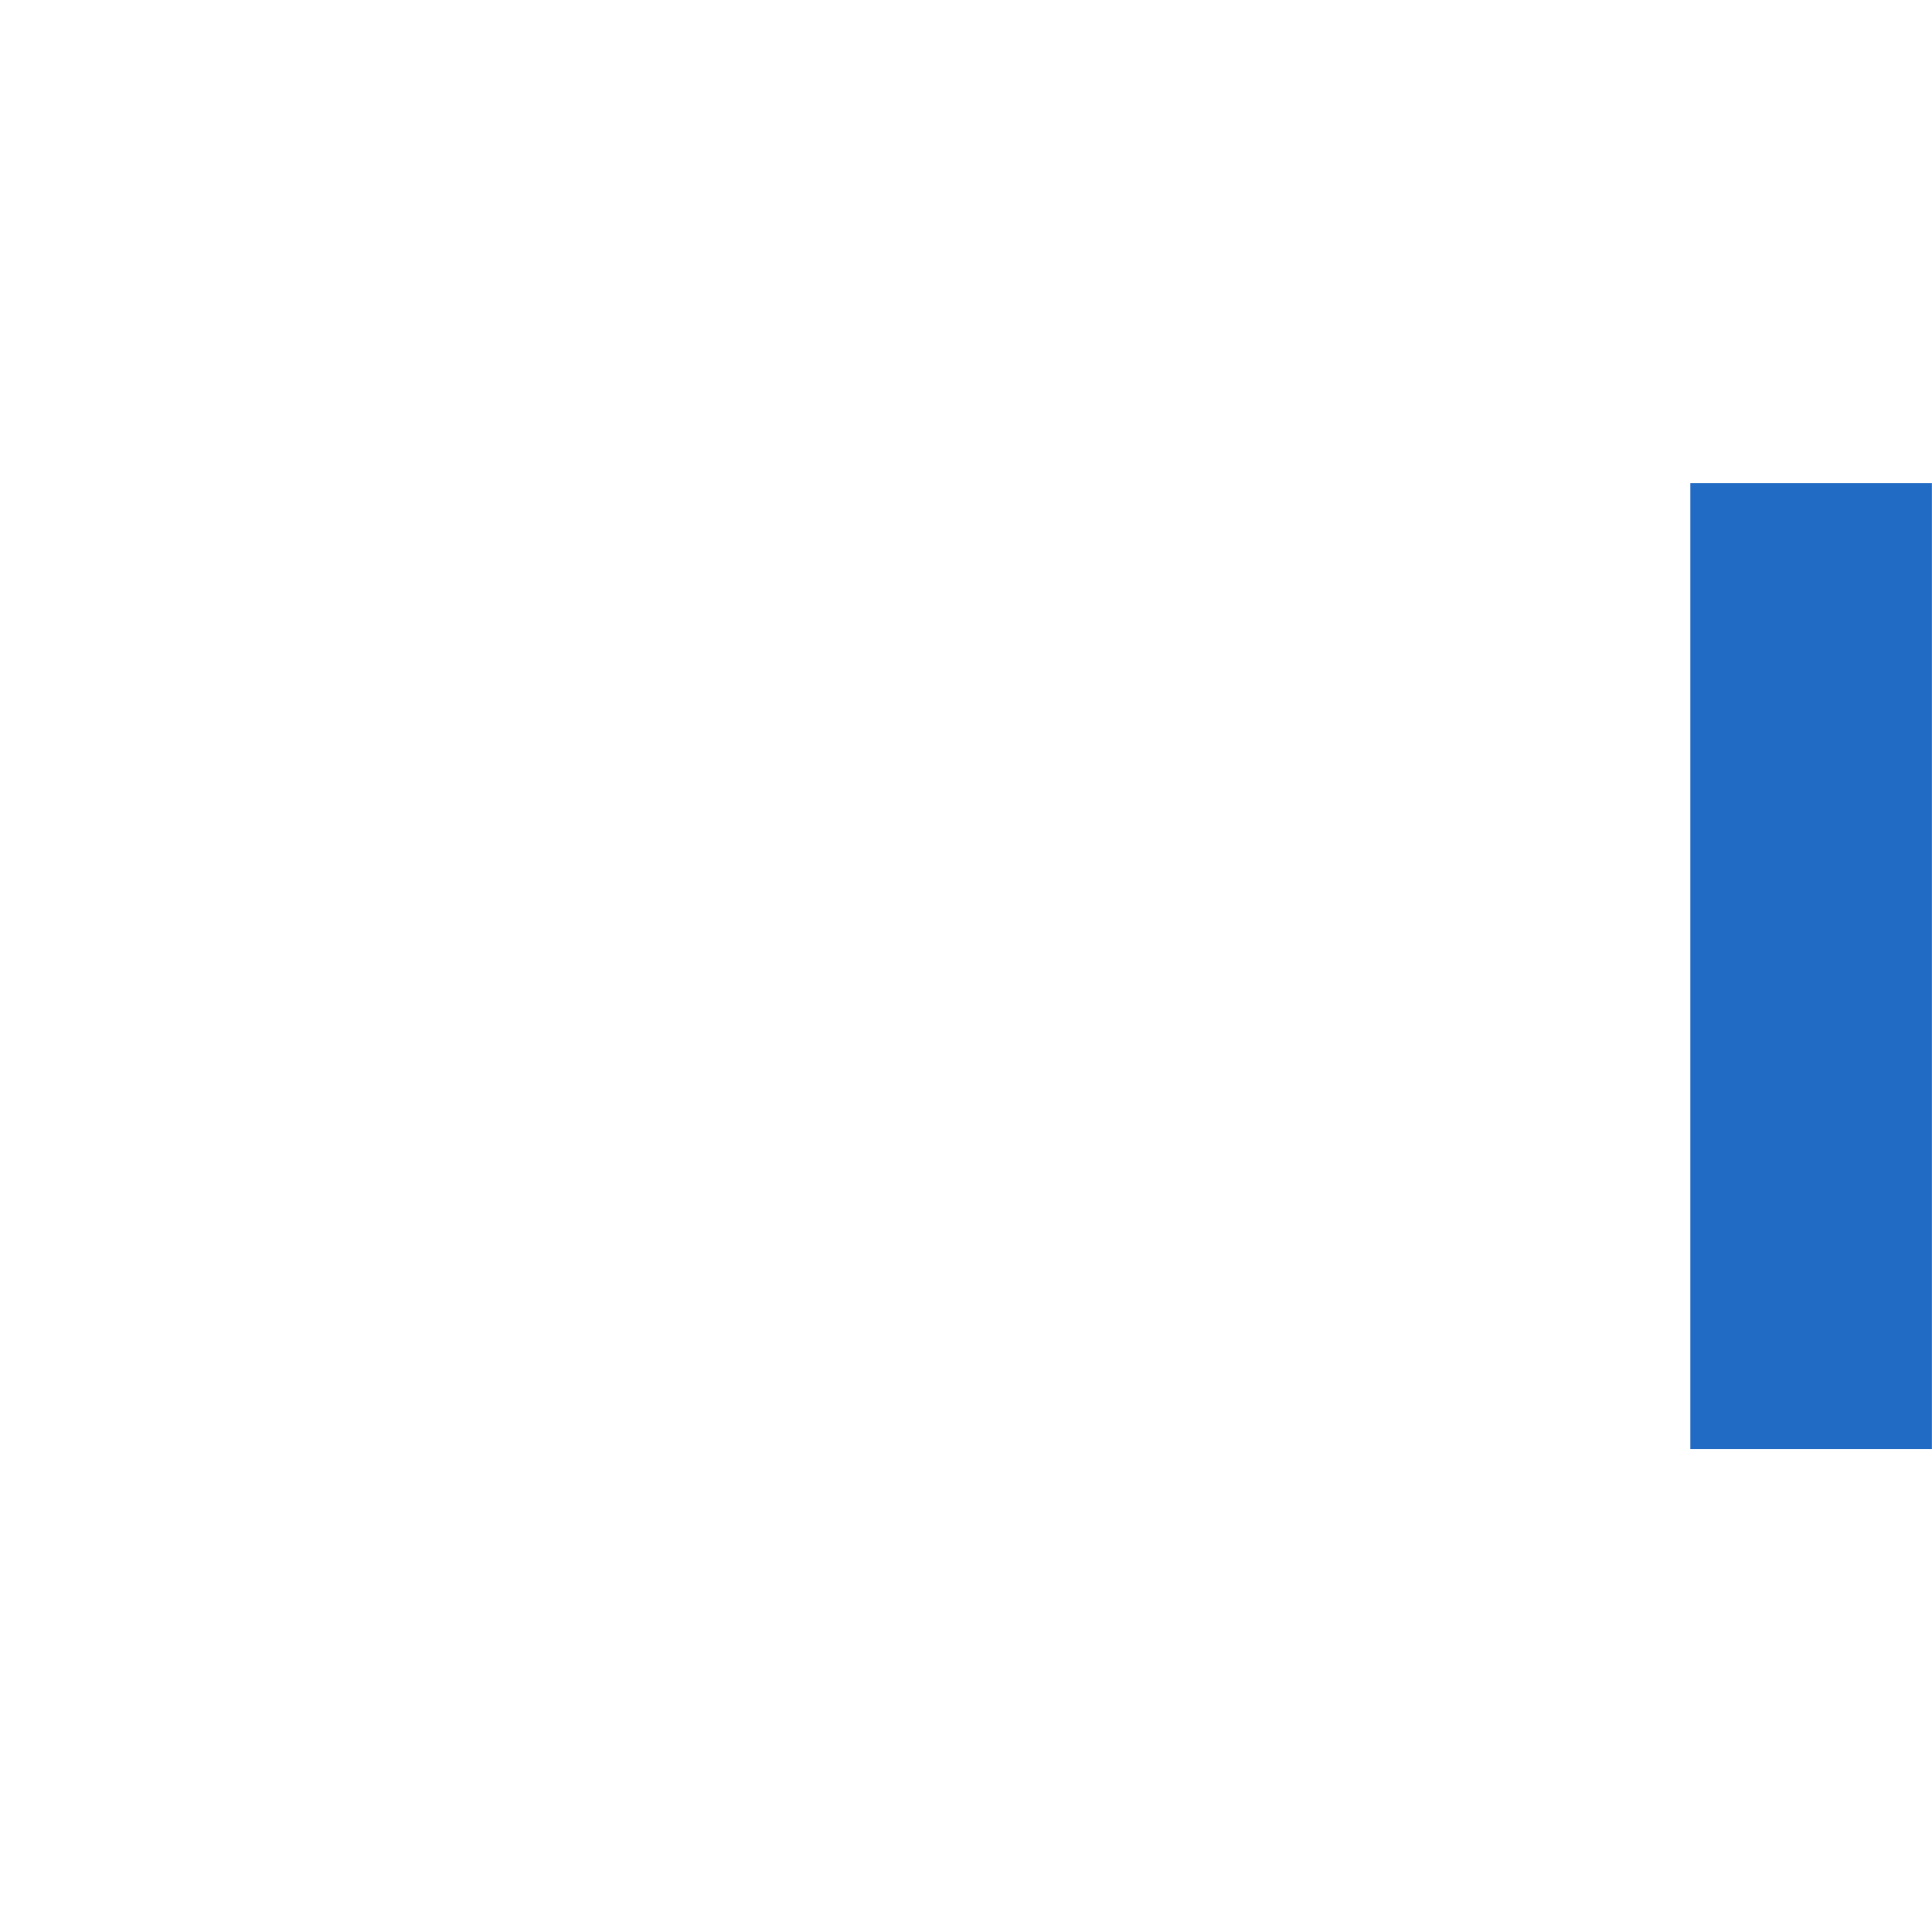
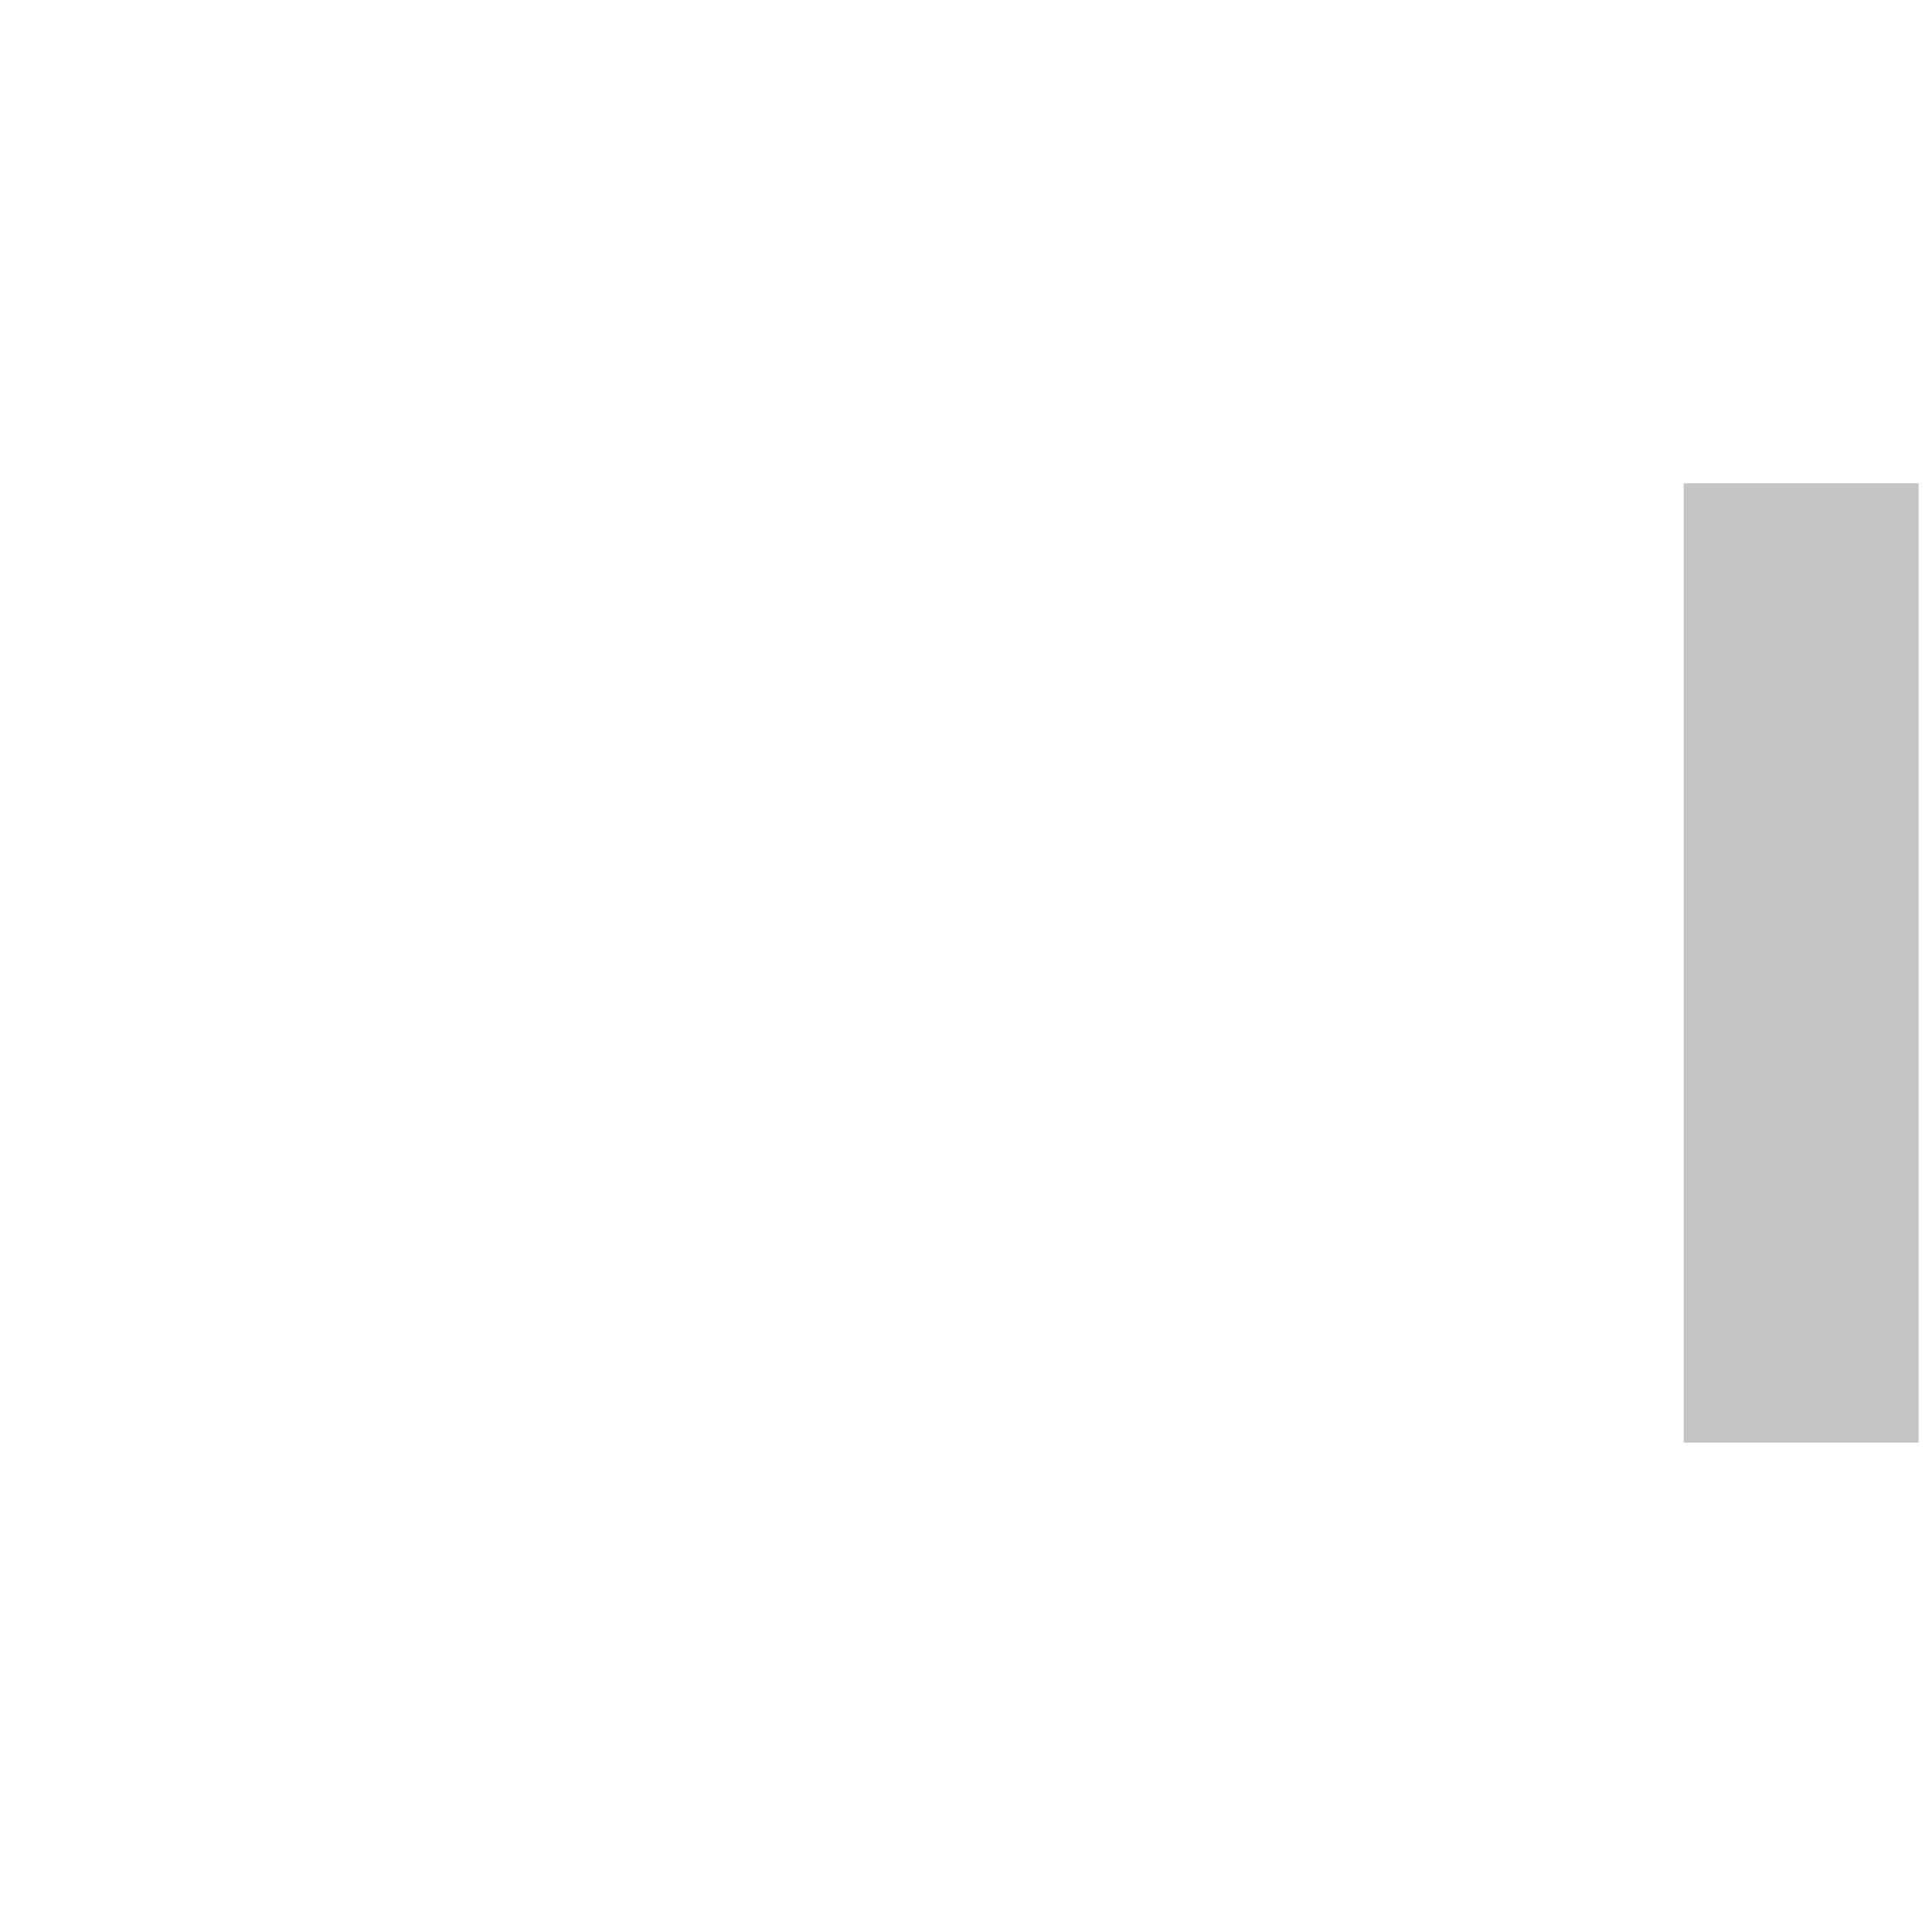
- <svg xmlns="http://www.w3.org/2000/svg" xmlns:xlink="http://www.w3.org/1999/xlink" width="16" height="16" id="svg7355" version="1.1">
-   <defs id="defs7357">
-     <radialGradient xlink:href="#linearGradient36429" id="radialGradient7461" gradientUnits="userSpaceOnUse" gradientTransform="matrix(1.011539,0,0,0.5758211,-0.3926219,71.83807)" cx="47.429" cy="167.168" fx="47.429" fy="167.168" r="37" />
-     <linearGradient id="linearGradient36429">
-       <stop id="stop36431" offset="0" style="stop-color:#ffffff;stop-opacity:1;" />
-       <stop id="stop36433" offset="1" style="stop-color:#ffffff;stop-opacity:0;" />
-     </linearGradient>
-     <radialGradient xlink:href="#linearGradient36471" id="radialGradient7463" gradientUnits="userSpaceOnUse" gradientTransform="matrix(1.189155,0,0,0.5551325,-9.281289,36.12653)" cx="49.067" cy="242.504" fx="49.067" fy="242.504" r="37.007" />
-     <linearGradient id="linearGradient36471">
-       <stop id="stop36473" offset="0" style="stop-color:#ffffff;stop-opacity:1;" />
-       <stop id="stop36475" offset="1" style="stop-color:#ffffff;stop-opacity:0;" />
-     </linearGradient>
-     <radialGradient r="37.007" fy="242.504" fx="49.067" cy="242.504" cx="49.067" gradientTransform="matrix(1.189155,0,0,0.1525213,-9.281289,132.5277)" gradientUnits="userSpaceOnUse" id="radialGradient7488" xlink:href="#linearGradient36471" />
-   </defs>
+ <svg xmlns="http://www.w3.org/2000/svg" version="1.1" id="svg7355" x="0px" y="0px" viewBox="0 0 16 16" style="enable-background:new 0 0 16 16;" xml:space="preserve">
+   <style type="text/css">
+ 	.st0{fill:#C4C4C4;}
+ </style>
  <g id="layer1" transform="matrix(1.621328,0,0,1.621328,-431.6347,-376.5527)">
-     <g style="display:inline" id="g30864" transform="translate(255.223,70.11809)">
-       <rect style="opacity:1;fill:#226bc4;fill-opacity:1;stroke:none" id="rect4147" width="4.934" height="1.234" x="164.599" y="-20.868" rx="0" transform="matrix(0,1,-1,0,0,0)" />
+     <g id="g30864" transform="translate(255.223,70.11809)">
+       <rect id="rect4147" x="19.6" y="164.6" class="st0" width="1.2" height="4.9" />
    </g>
  </g>
</svg>
